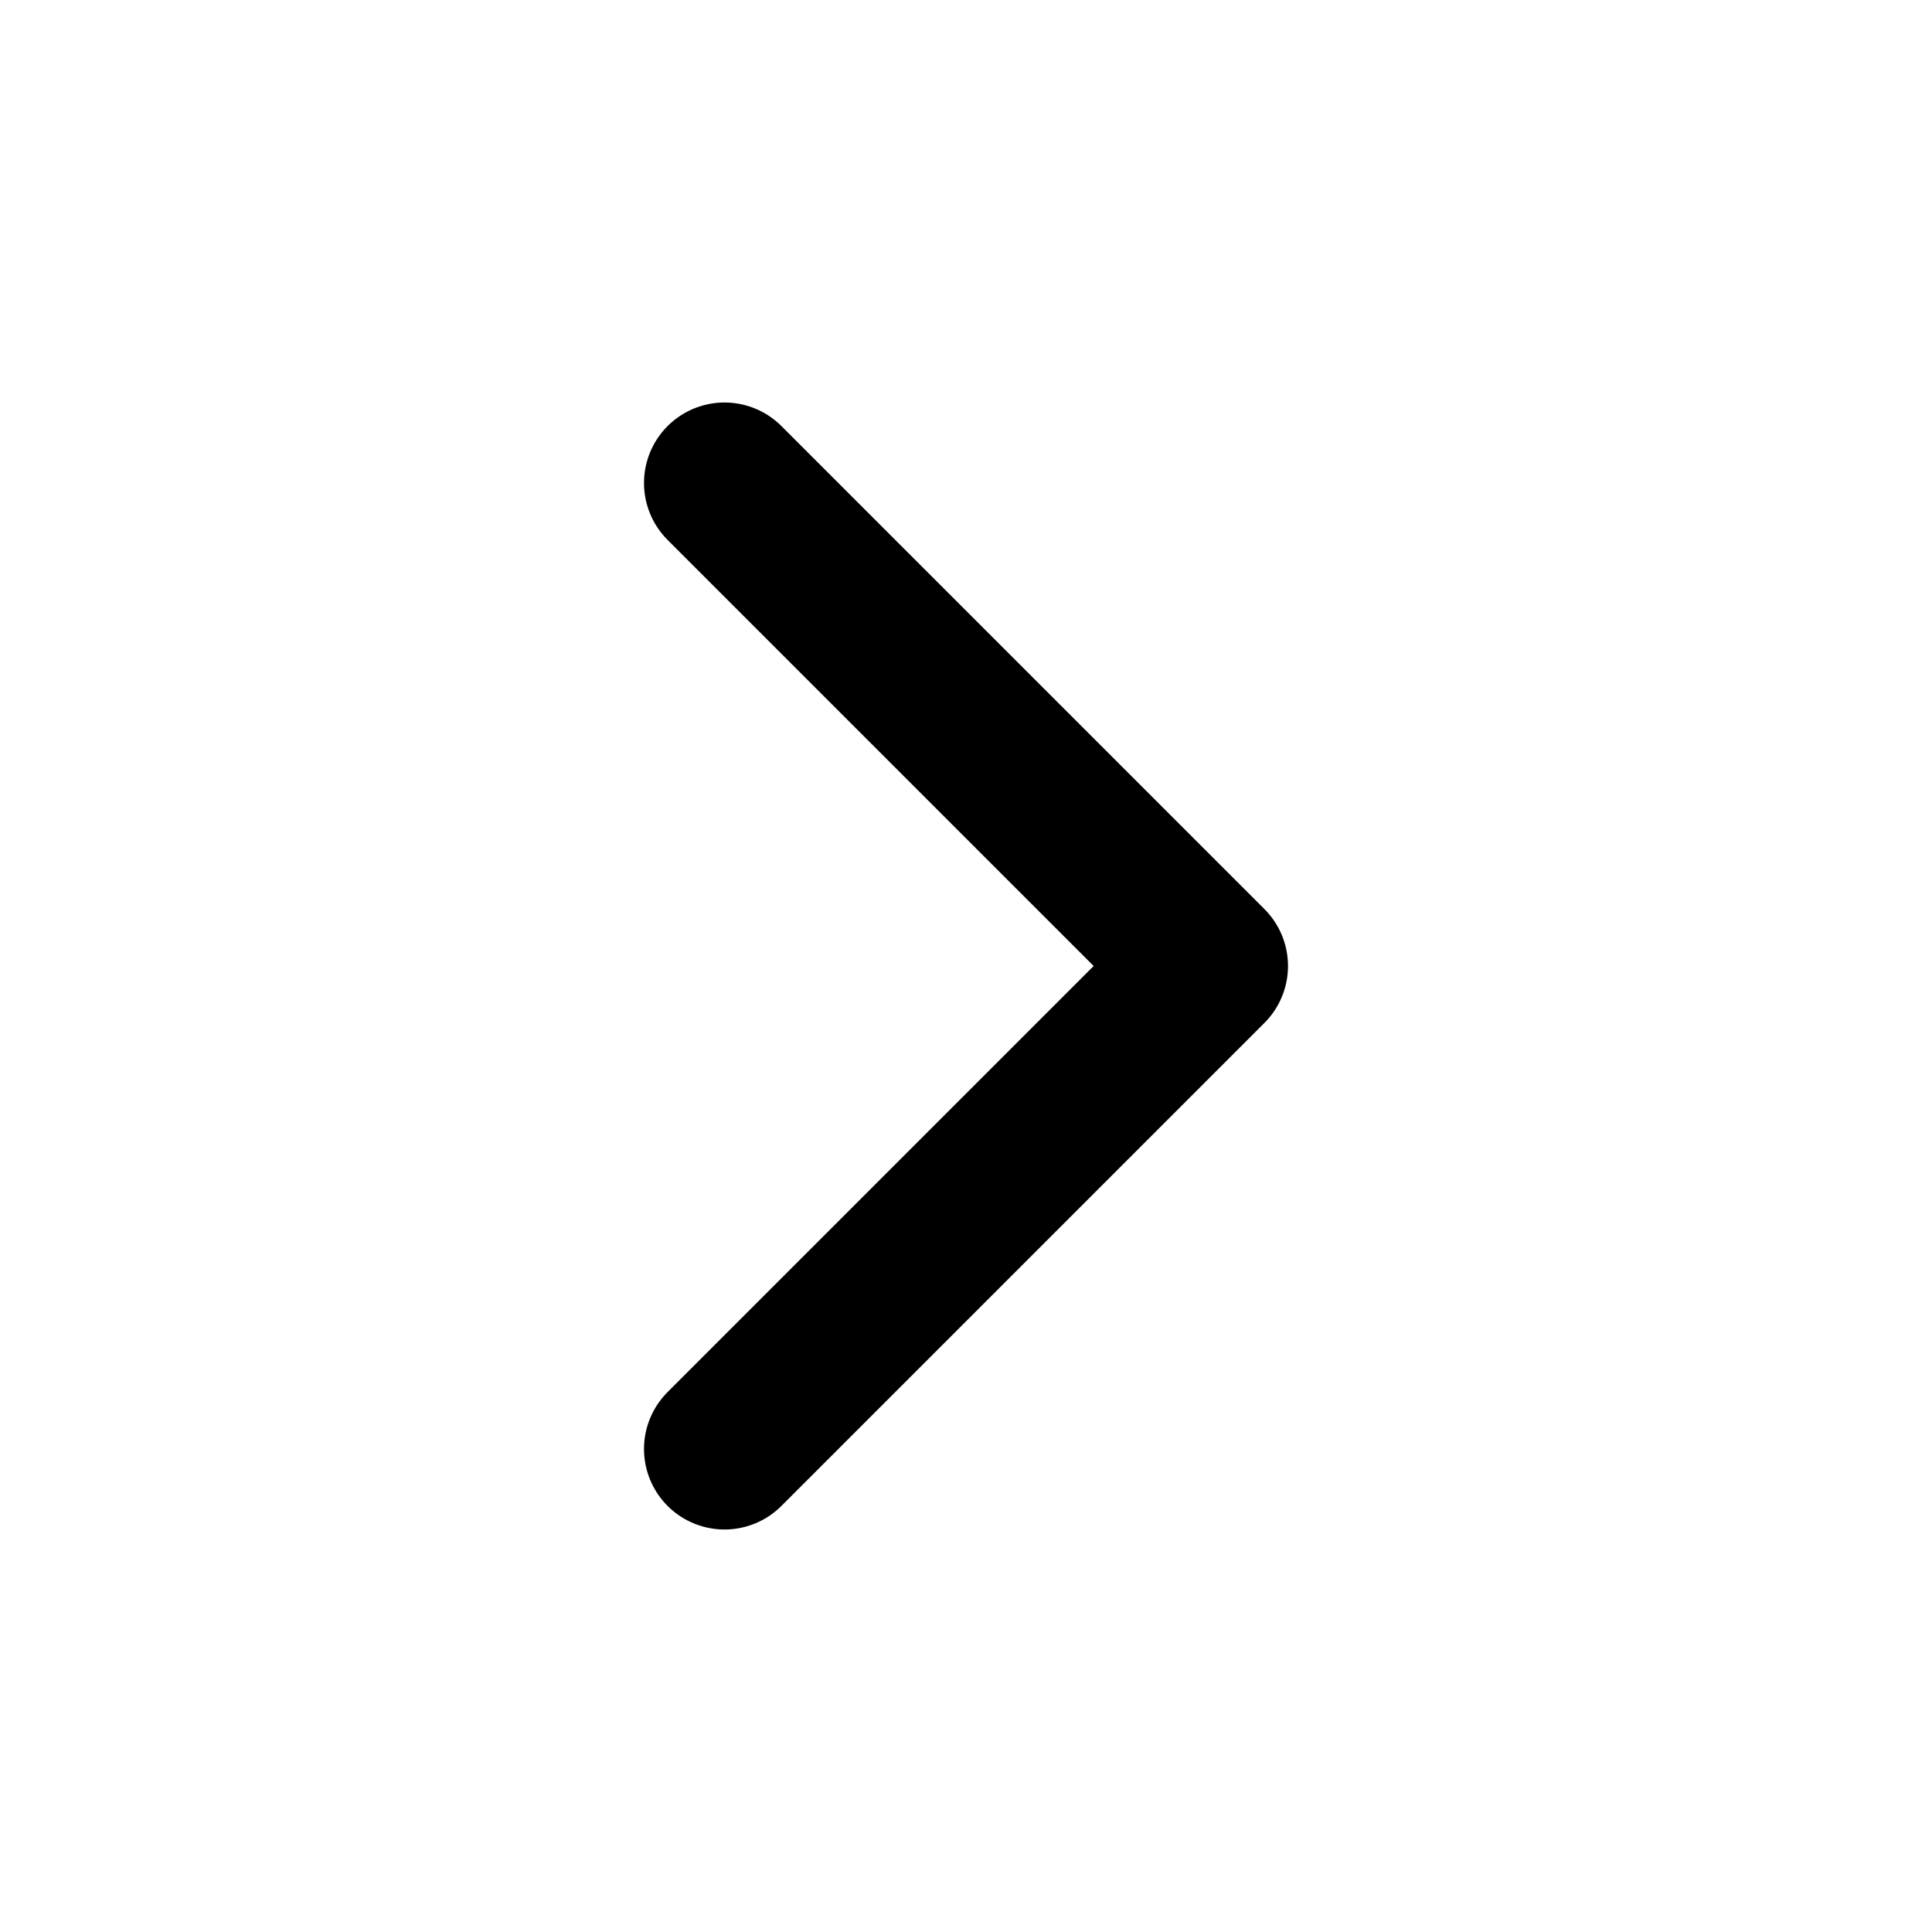
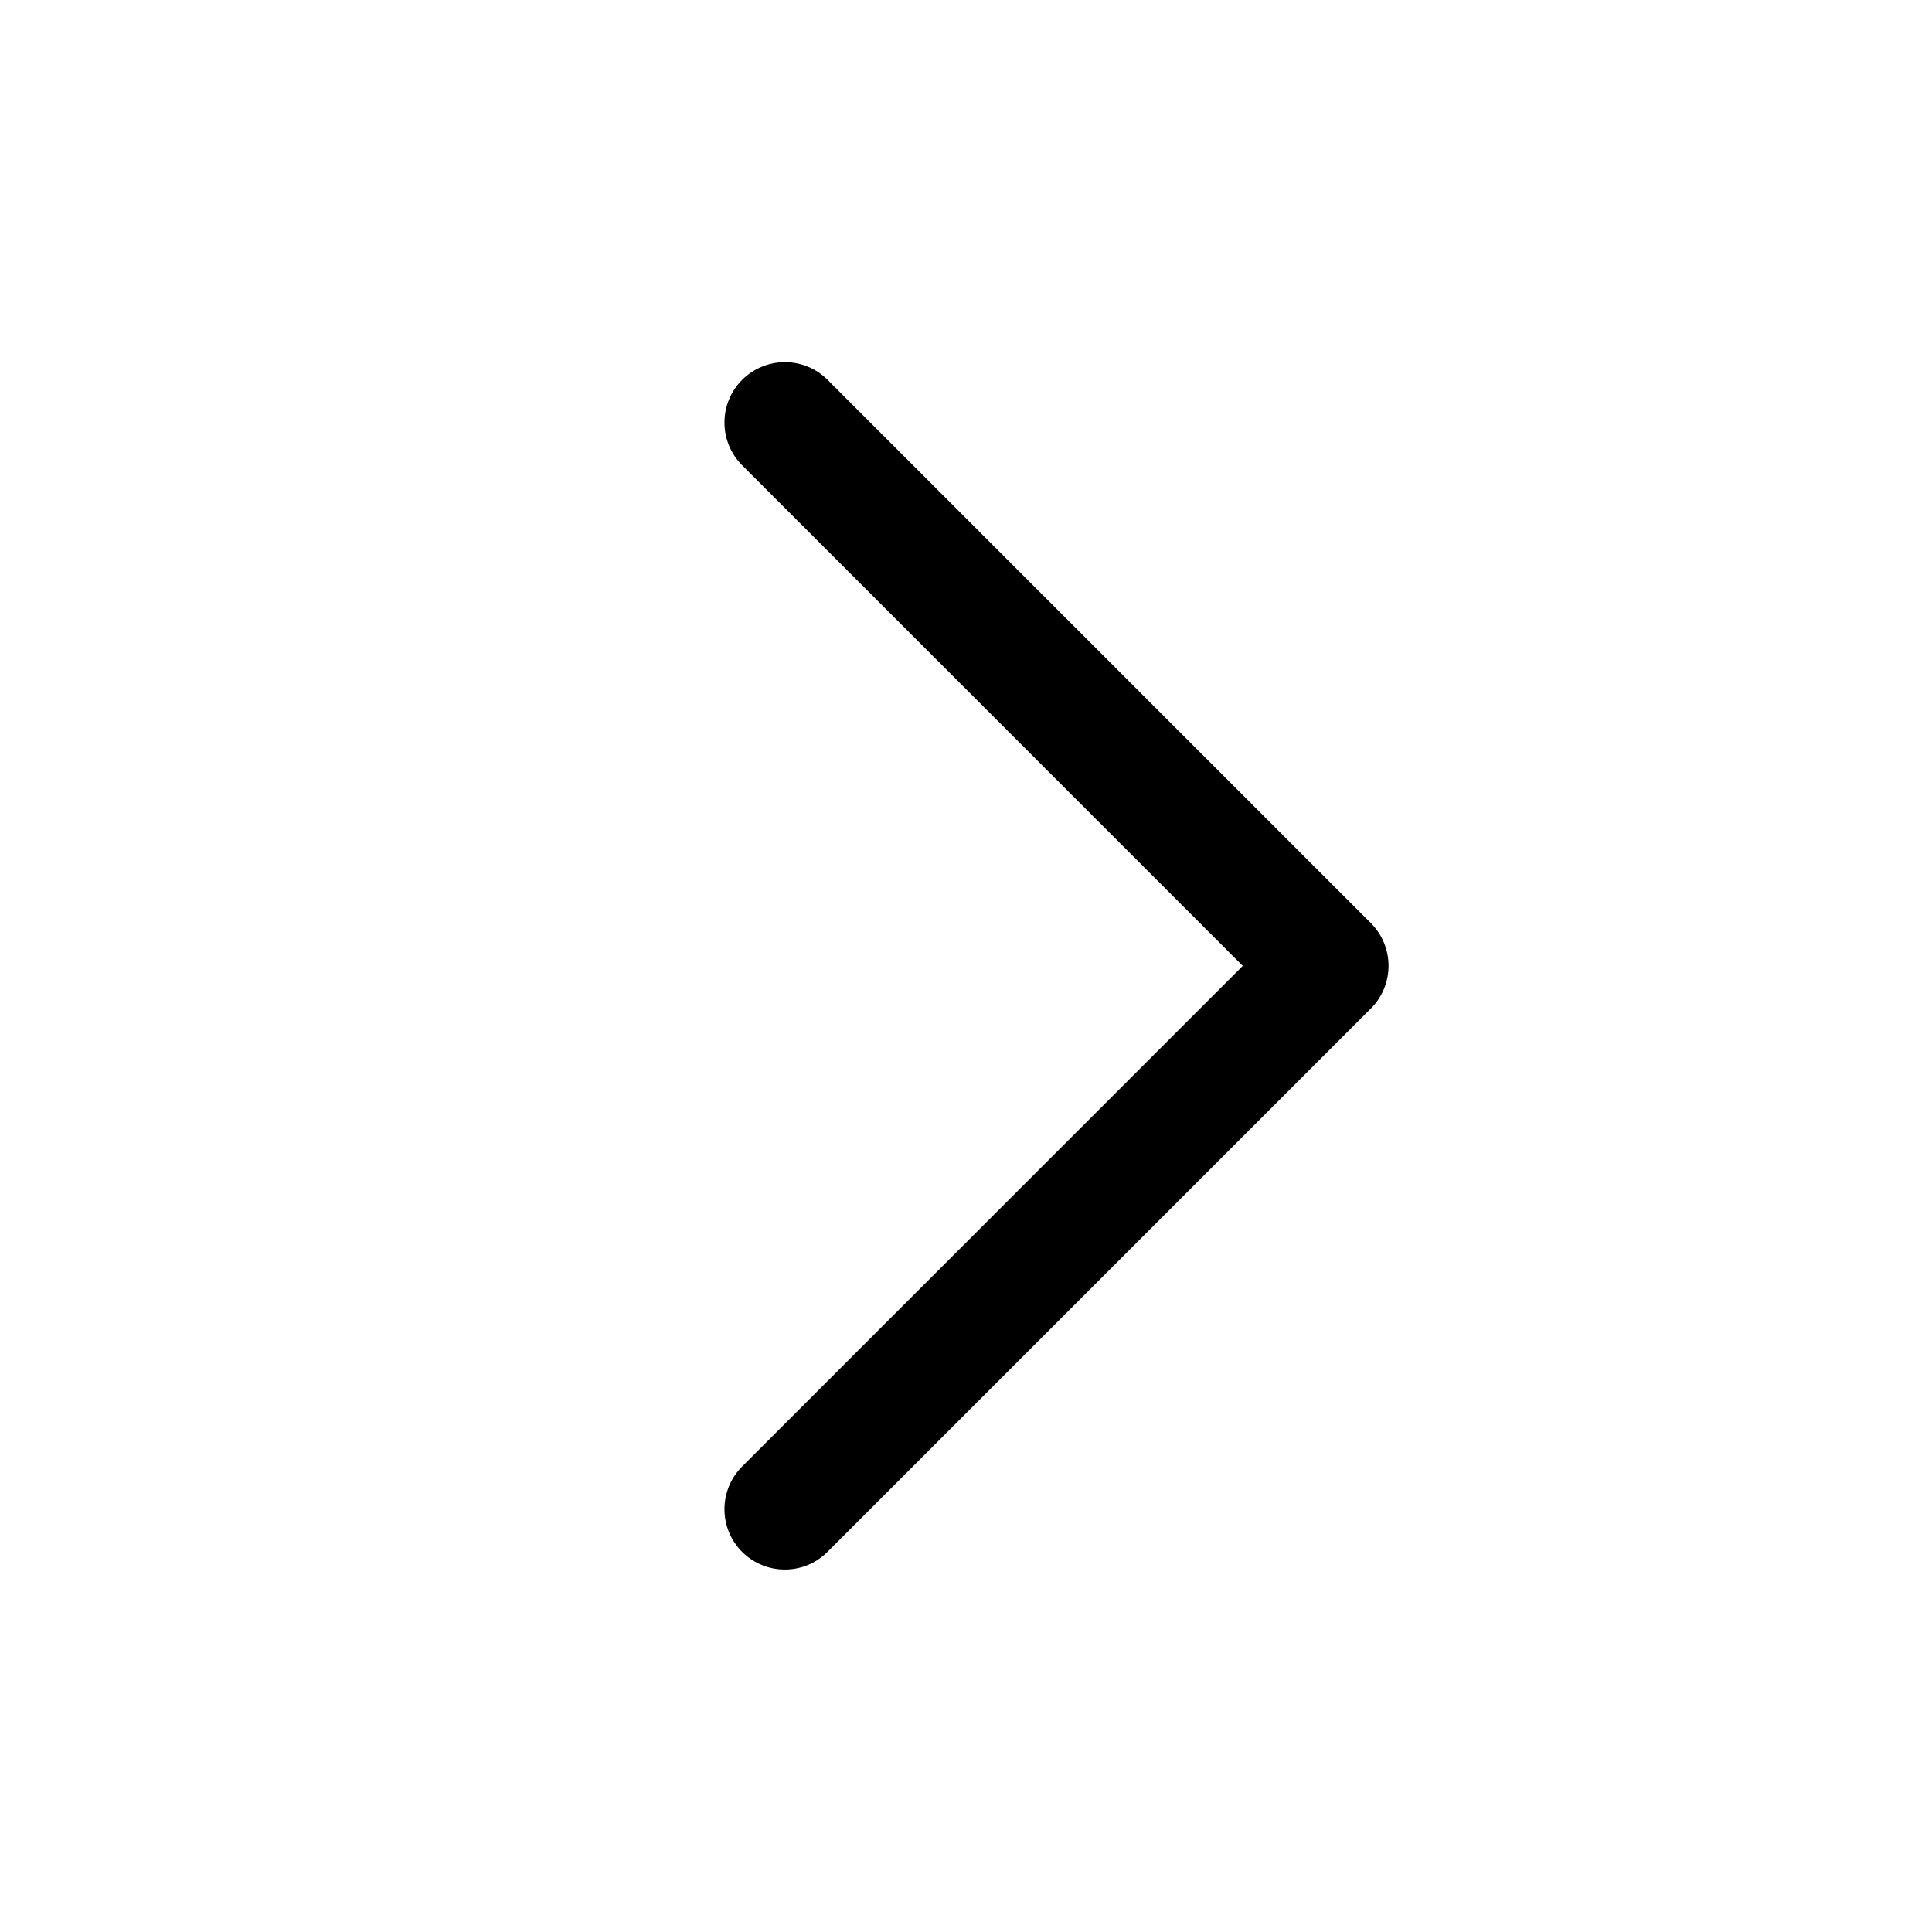
- <svg xmlns="http://www.w3.org/2000/svg" width="24" height="24" viewBox="0 0 24 24" fill="none" stroke="currentColor" stroke-width="2" stroke-linecap="round" stroke-linejoin="round">
-   <path d="m9 18 6-6-6-6" />
+ <svg xmlns="http://www.w3.org/2000/svg" width="16" height="16" viewBox="0 0 16 16" fill="currentColor">
+   <path d="M6.146 3.146C5.951 3.341 5.951 3.658 6.146 3.853L10.292 7.999L6.146 12.145C5.951 12.34 5.951 12.657 6.146 12.852C6.341 13.047 6.658 13.047 6.853 12.852L11.353 8.352C11.548 8.157 11.548 7.84 11.353 7.645L6.853 3.145C6.658 2.95 6.341 2.951 6.146 3.146Z" />
</svg>
